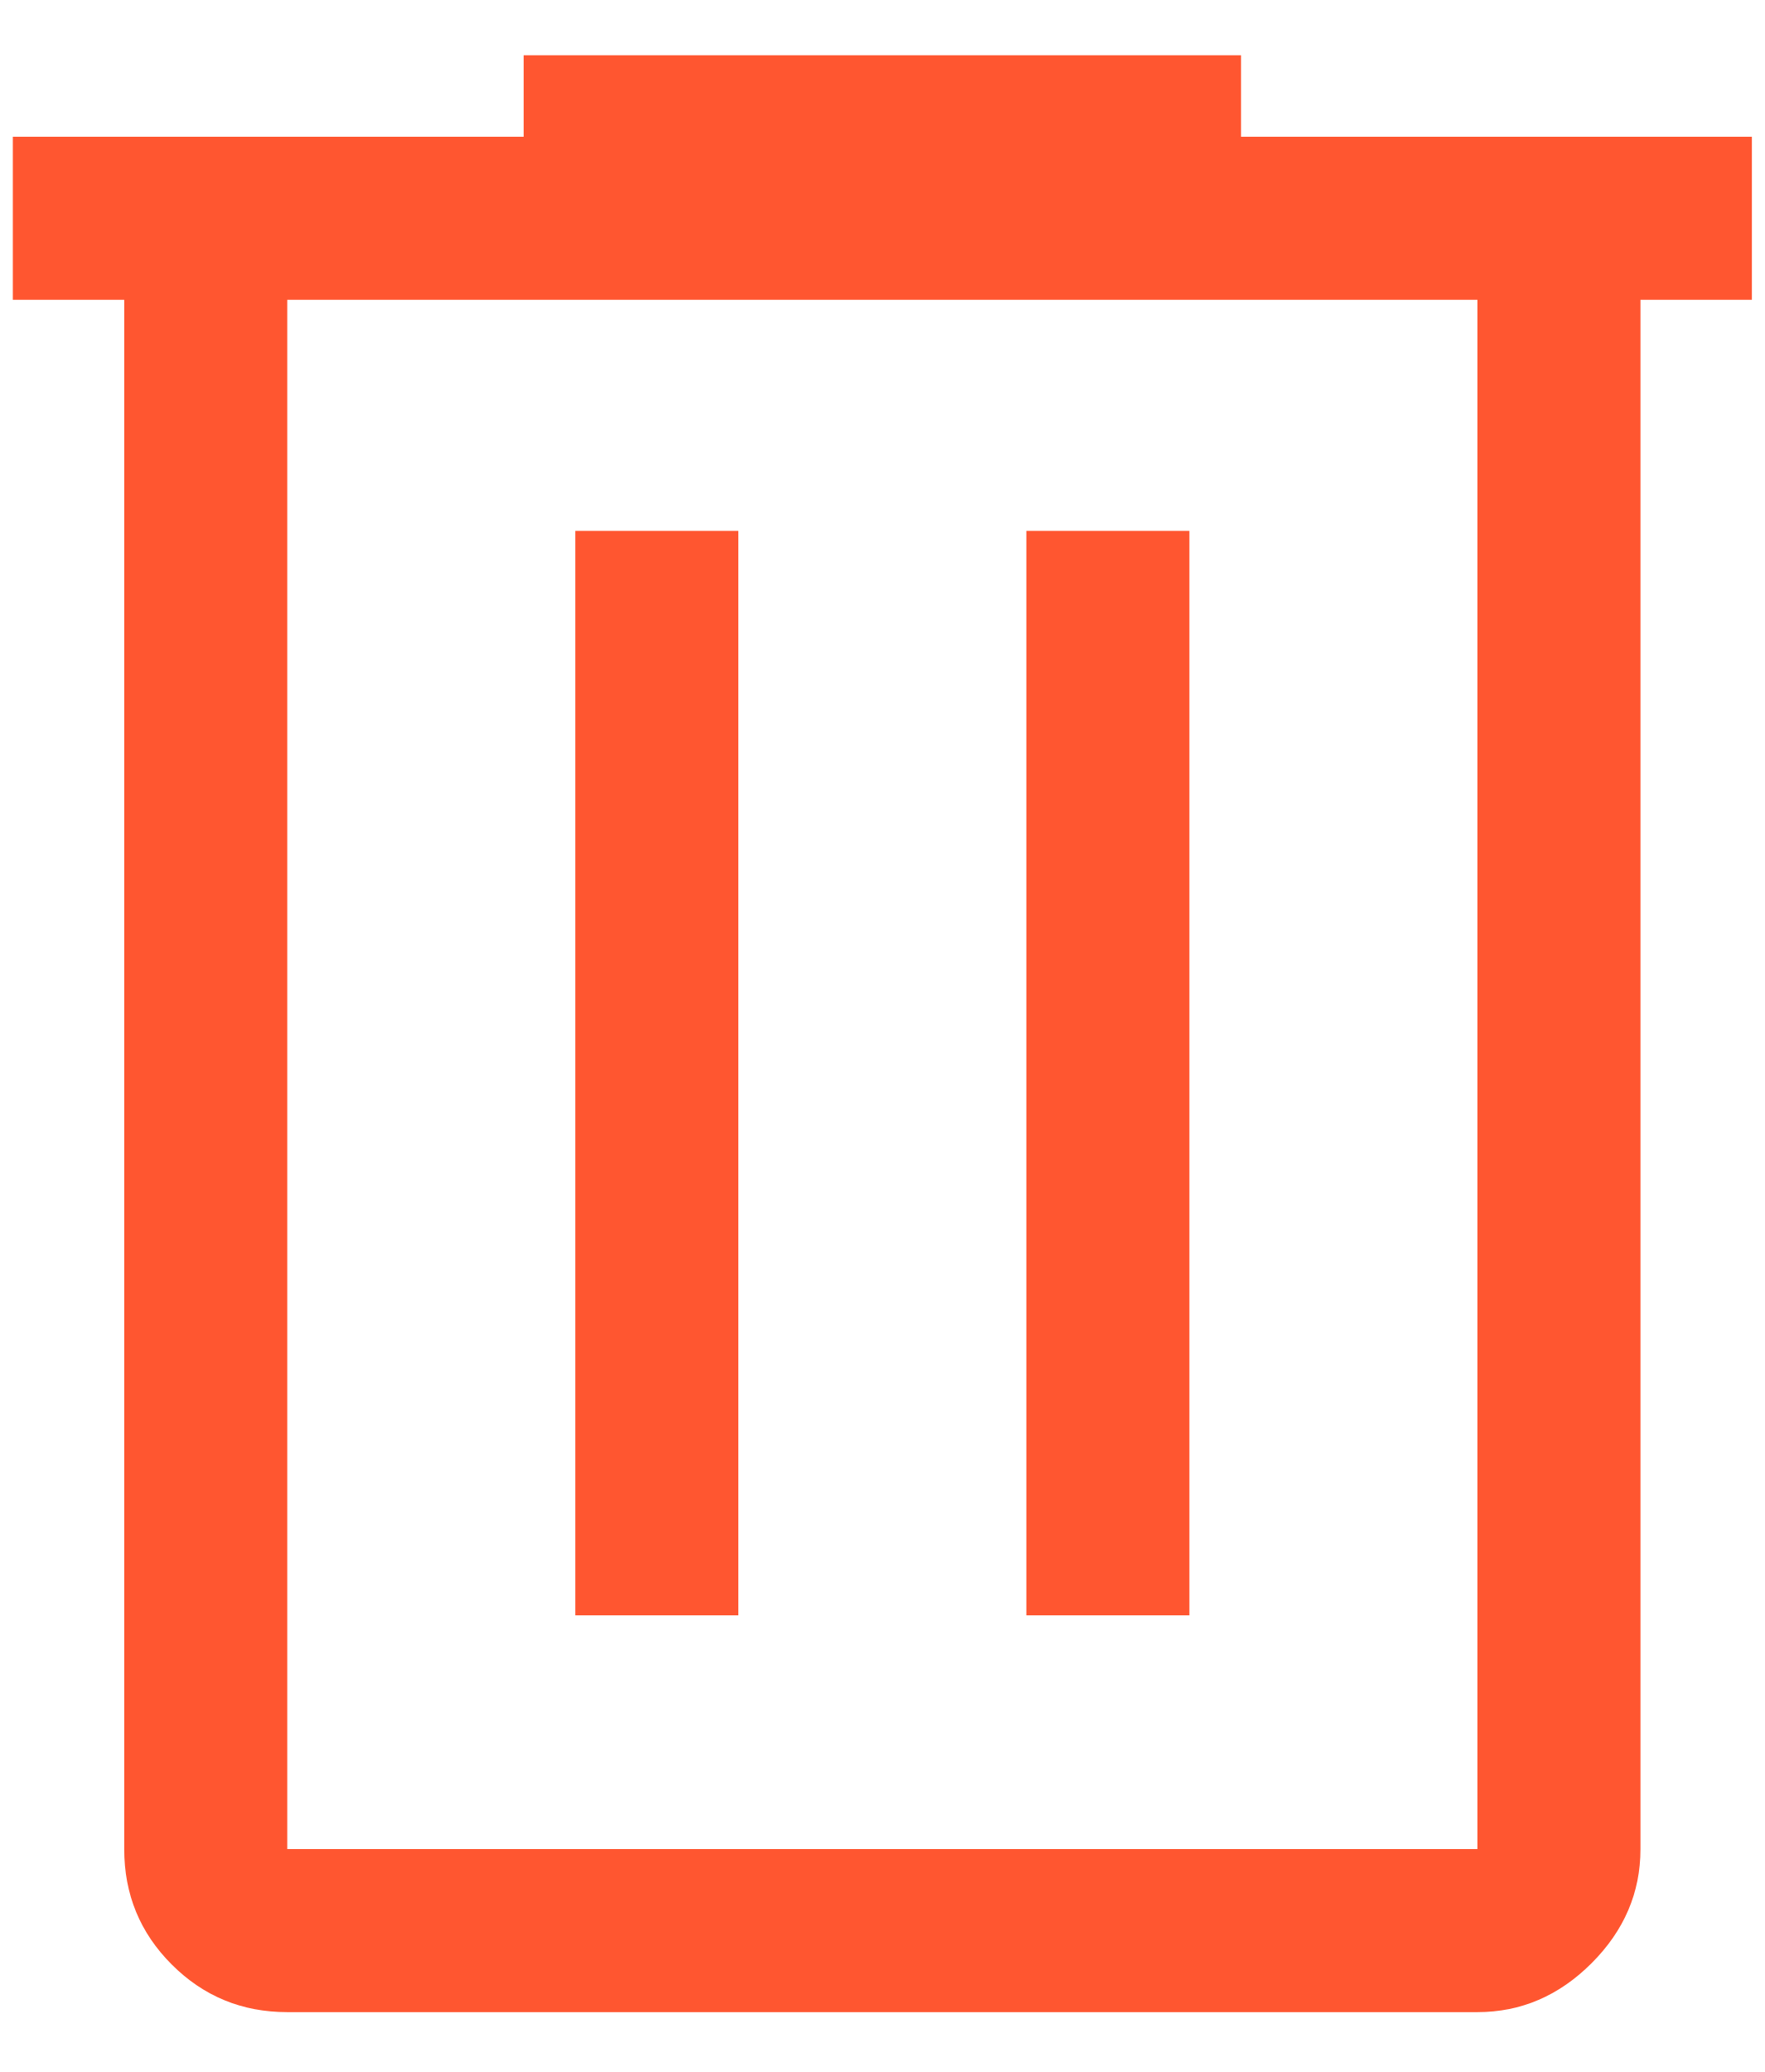
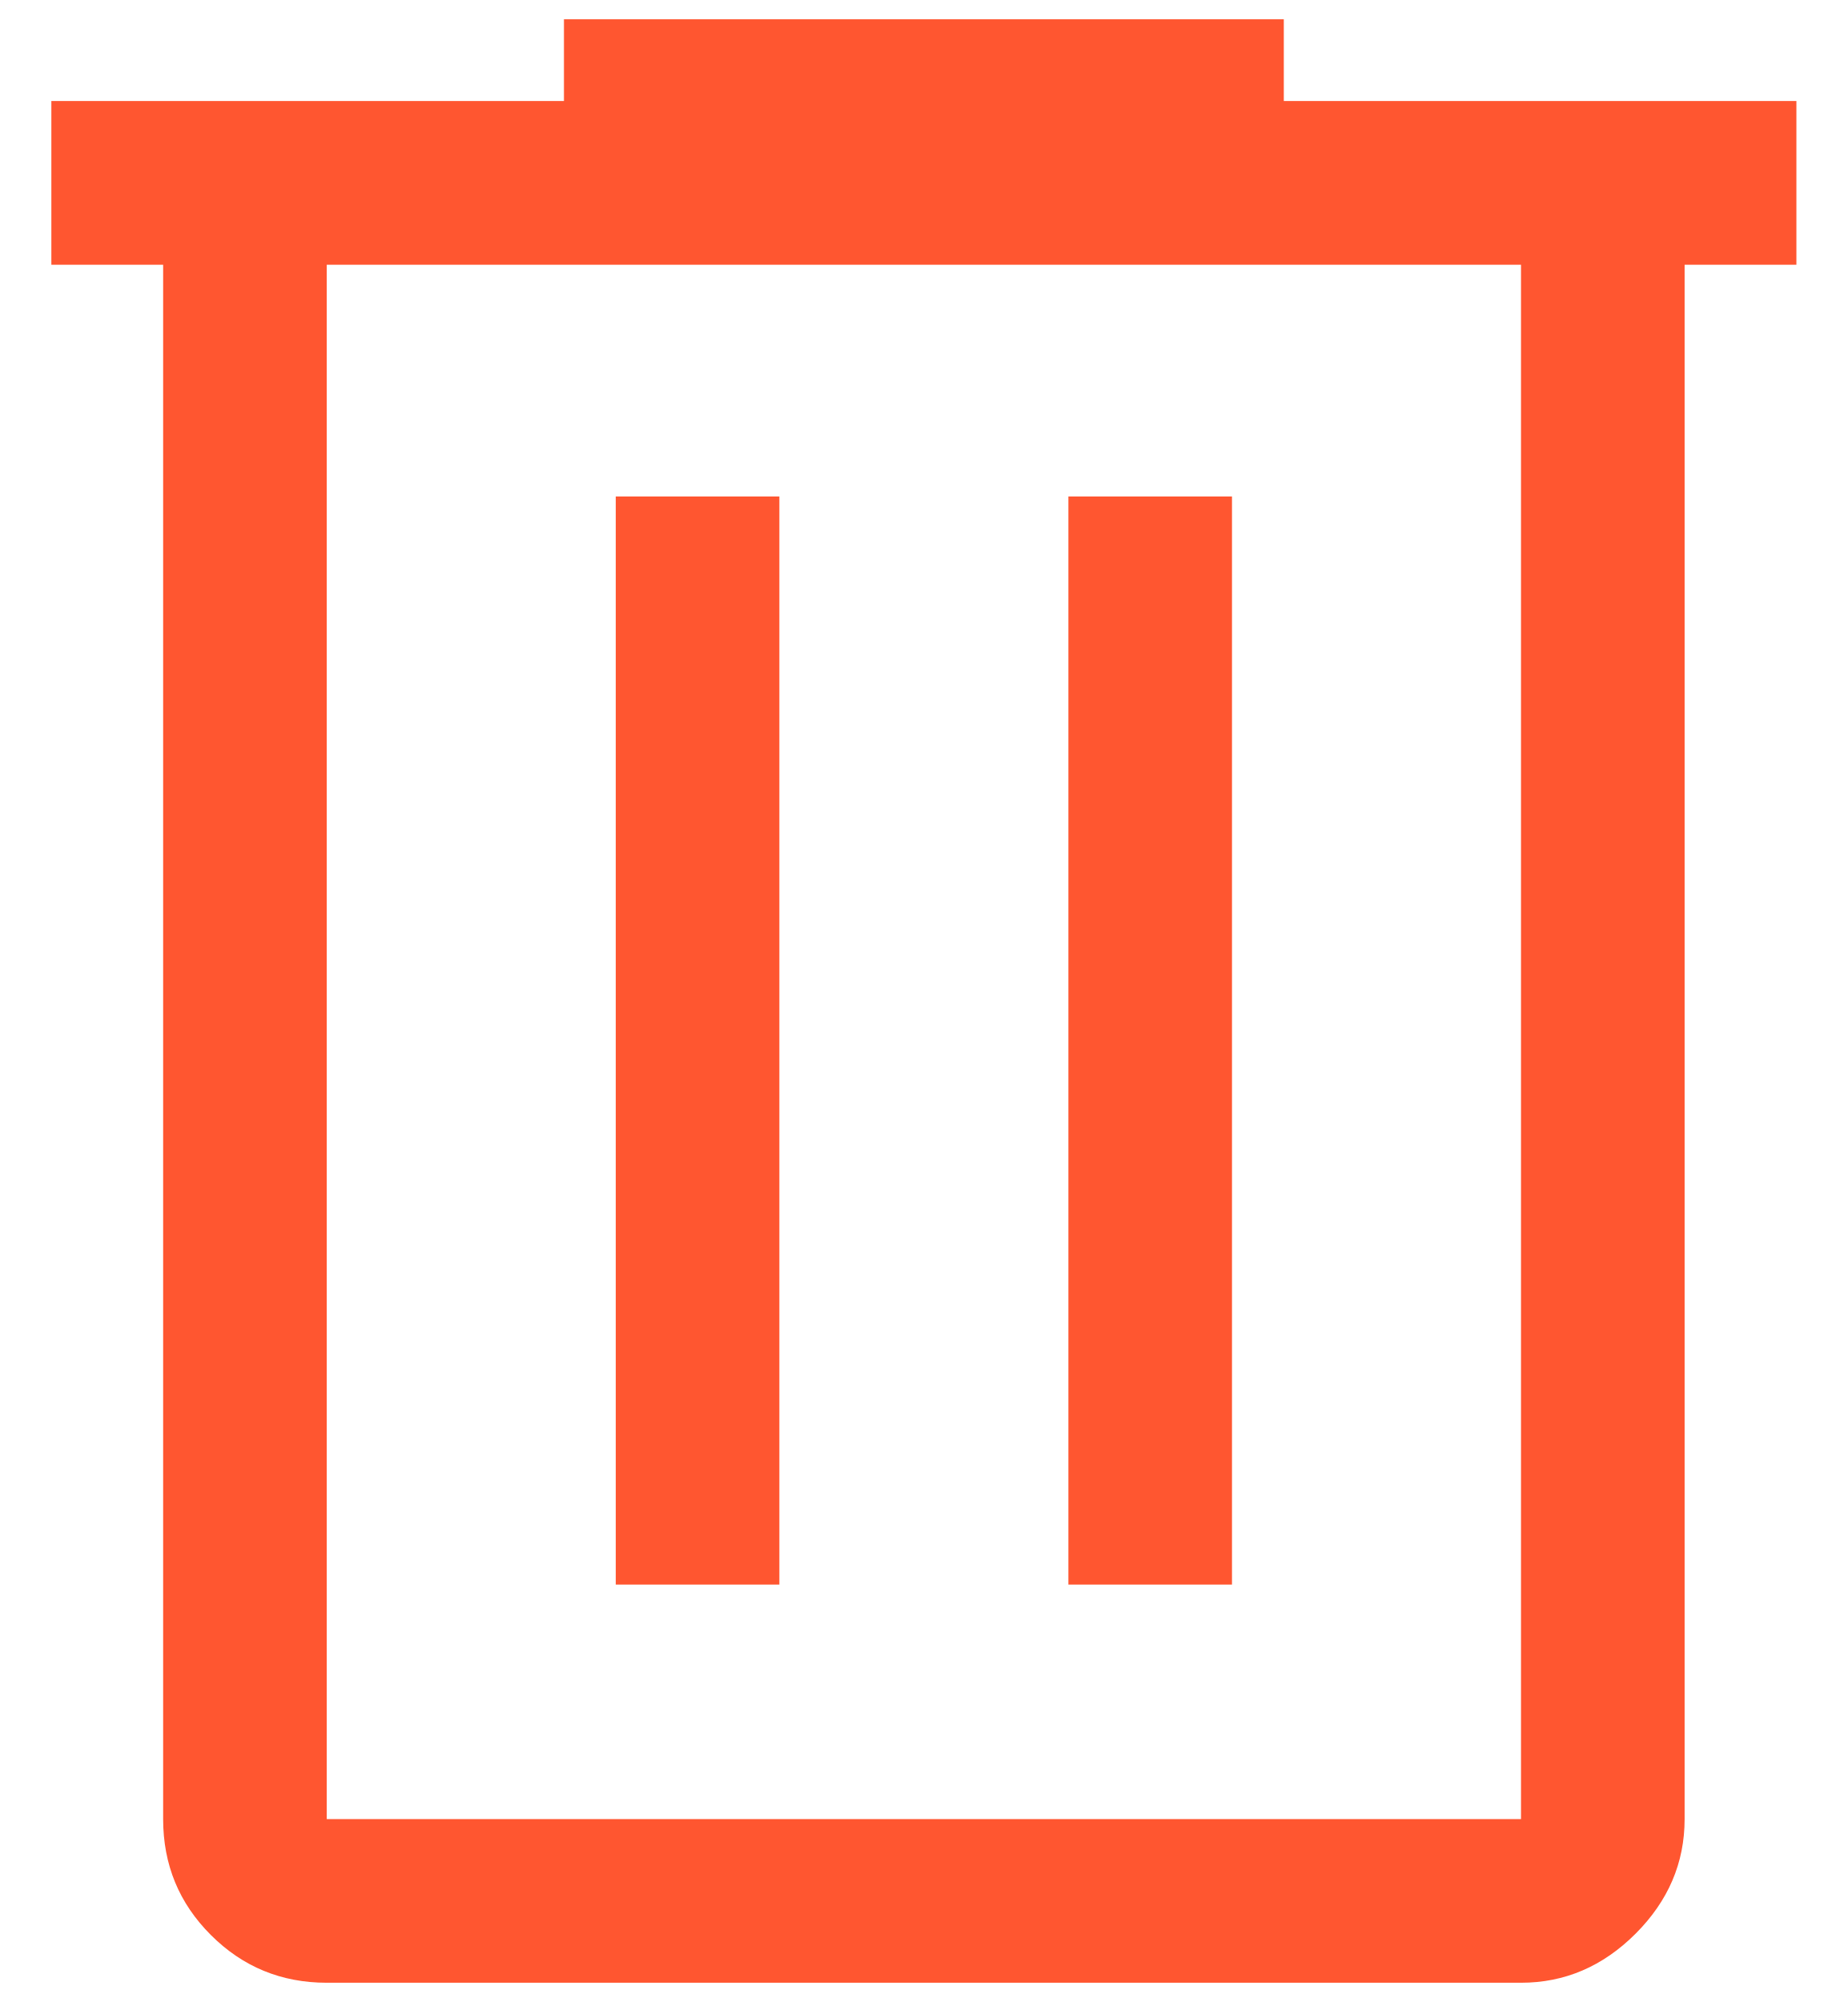
- <svg xmlns="http://www.w3.org/2000/svg" width="23" height="27" viewBox="0 0 23 27" fill="none">
-   <path d="M3.744 26.22C3.154 26.22 2.652 26.013 2.239 25.6C1.825 25.187 1.619 24.685 1.619 24.095V3.907H0.167V1.782H6.825V0.72H16.175V1.782H22.833V3.907H21.381V24.095C21.381 24.661 21.169 25.157 20.744 25.582C20.319 26.007 19.823 26.22 19.256 26.22H3.744ZM19.256 3.907H3.744V24.095H19.256V3.907ZM7.498 21.049H9.623V6.918H7.498V21.049ZM13.377 21.049H15.502V6.918H13.377V21.049ZM3.744 3.907V24.095V3.907Z" fill="#FF5630" />
+ <svg xmlns="http://www.w3.org/2000/svg" width="24" height="26" viewBox="0 0 24 26" fill="none">
+   <path d="M4.244 25.75C3.654 25.75 3.152 25.543 2.739 25.13C2.325 24.717 2.119 24.215 2.119 23.625V3.438H0.667V1.312H7.325V0.25H16.675V1.312H23.333V3.438H21.881V23.625C21.881 24.192 21.669 24.688 21.244 25.113C20.819 25.538 20.323 25.75 19.756 25.75H4.244ZM19.756 3.438H4.244V23.625H19.756V3.438ZM7.998 20.579H10.123V6.448H7.998V20.579ZM13.877 20.579H16.002V6.448H13.877V20.579ZM4.244 3.438V23.625V3.438Z" fill="#FF5630" />
</svg>
